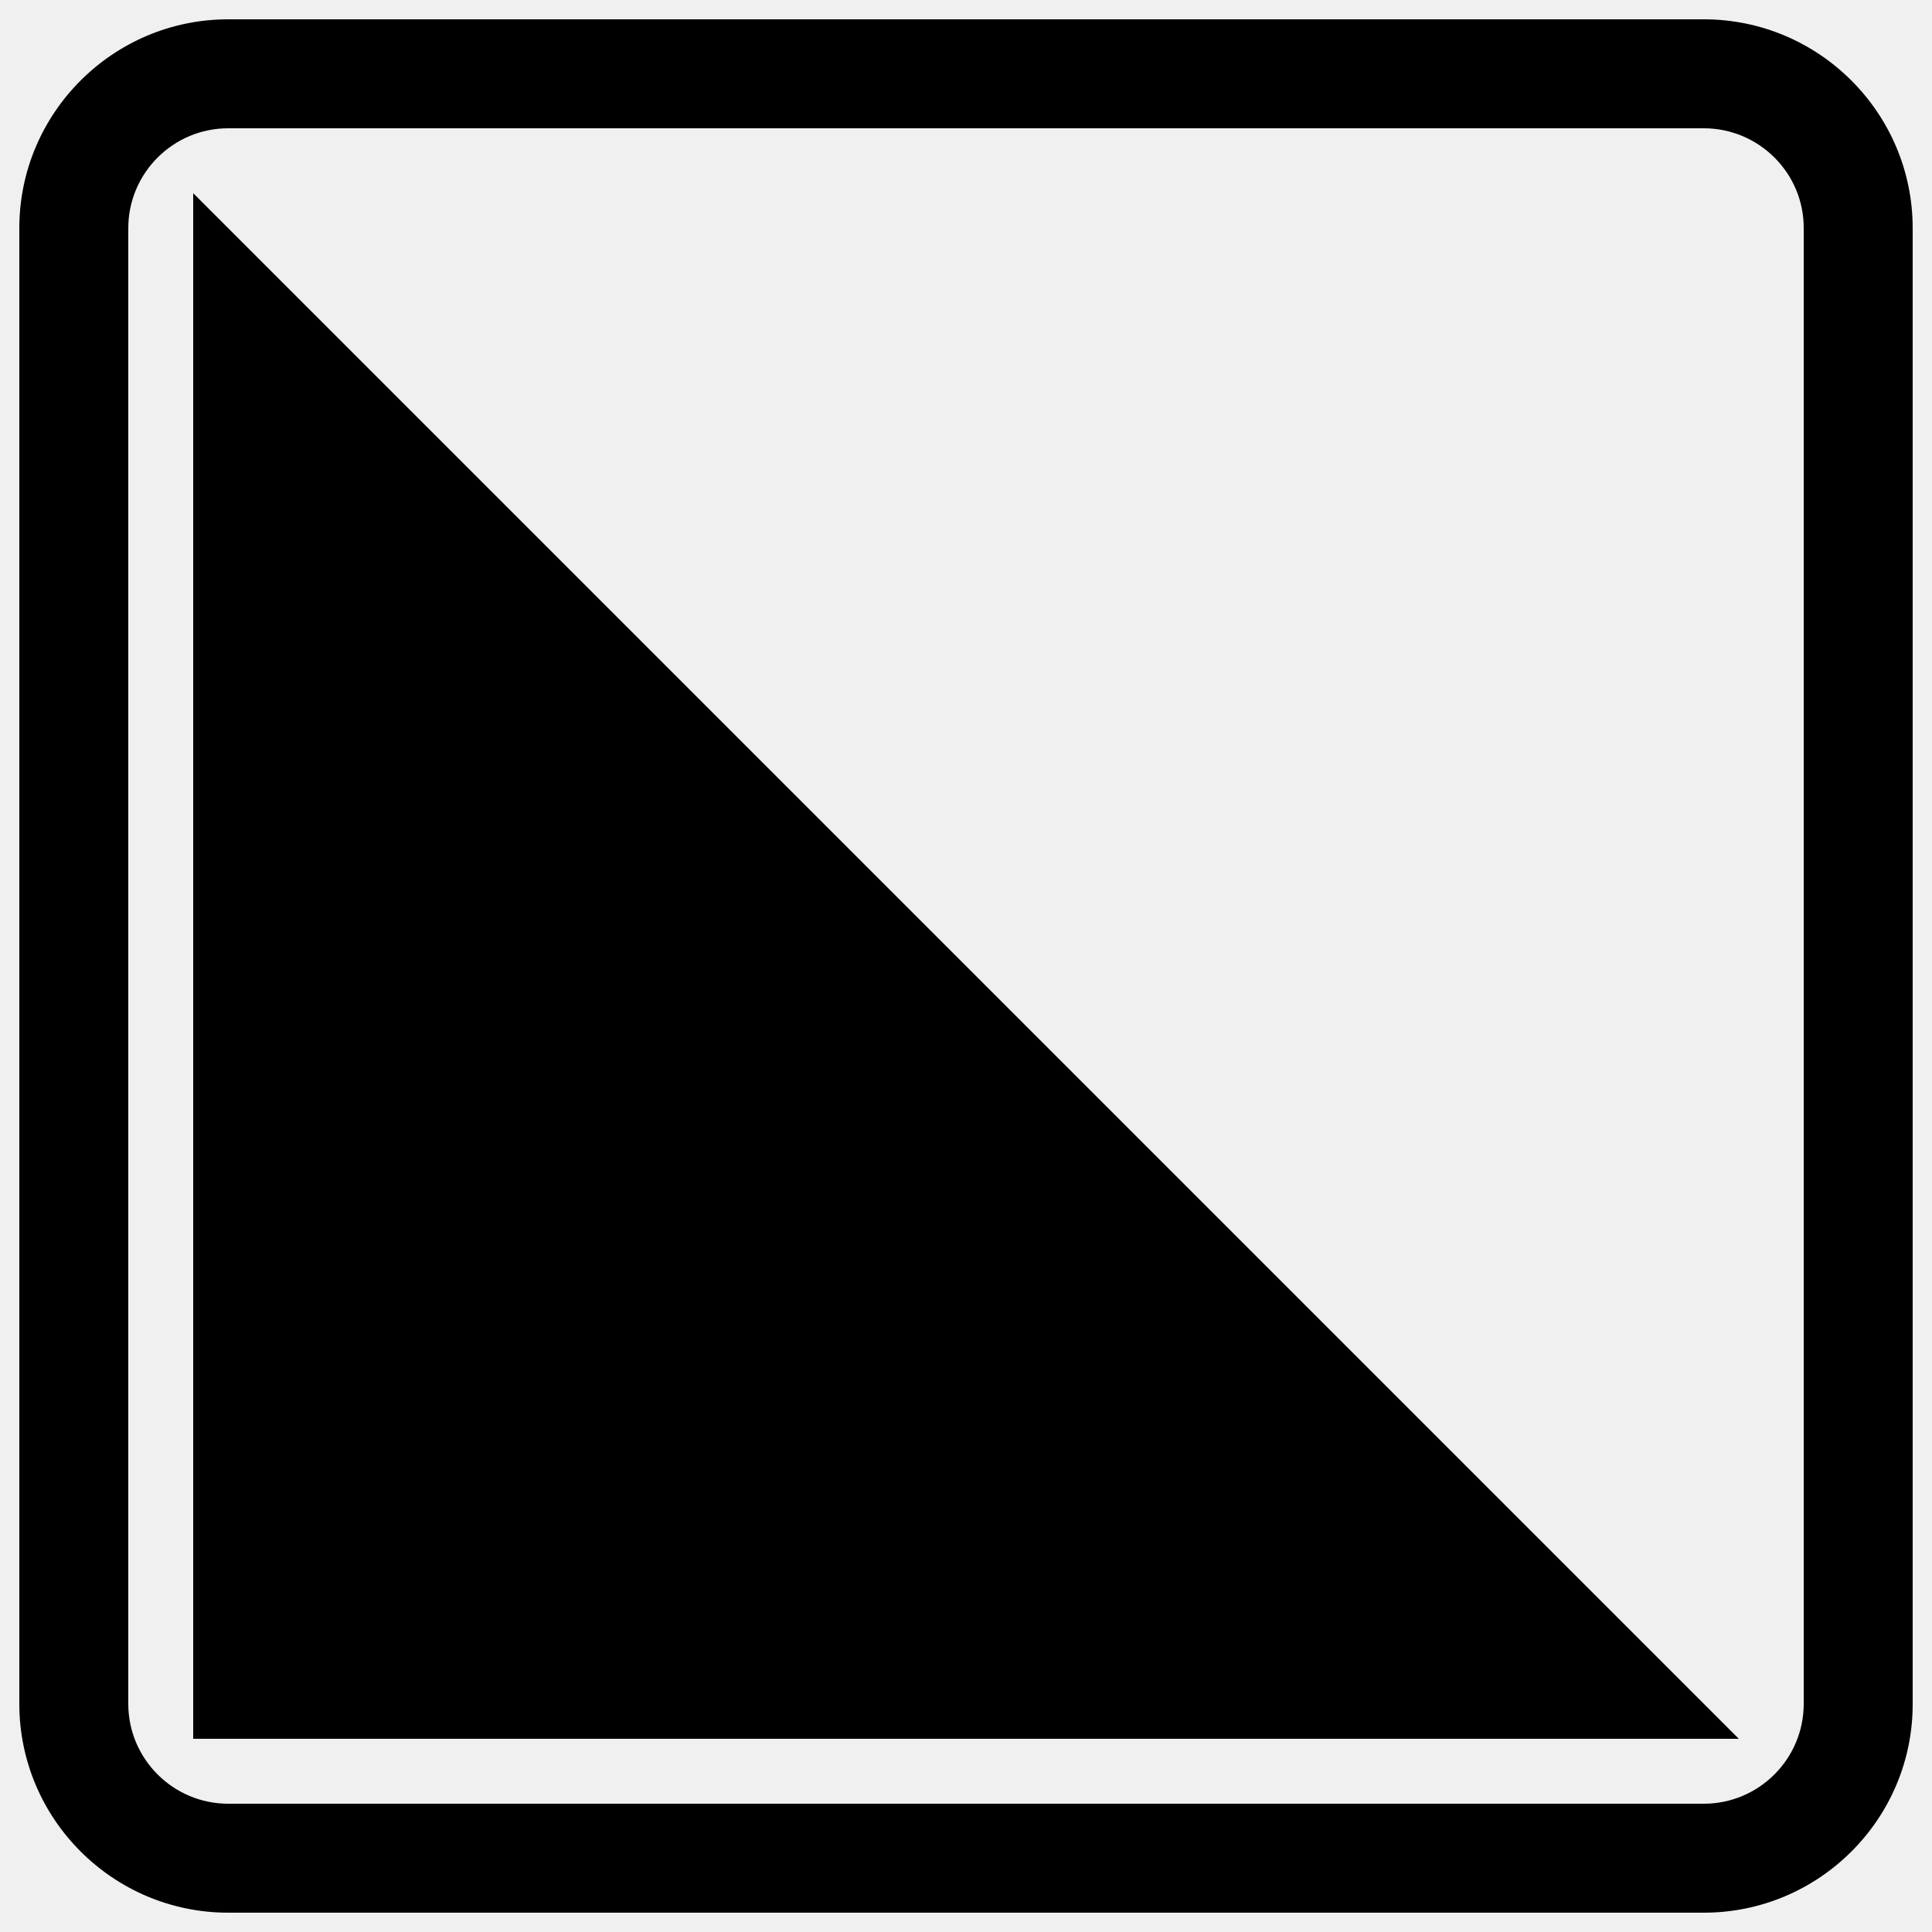
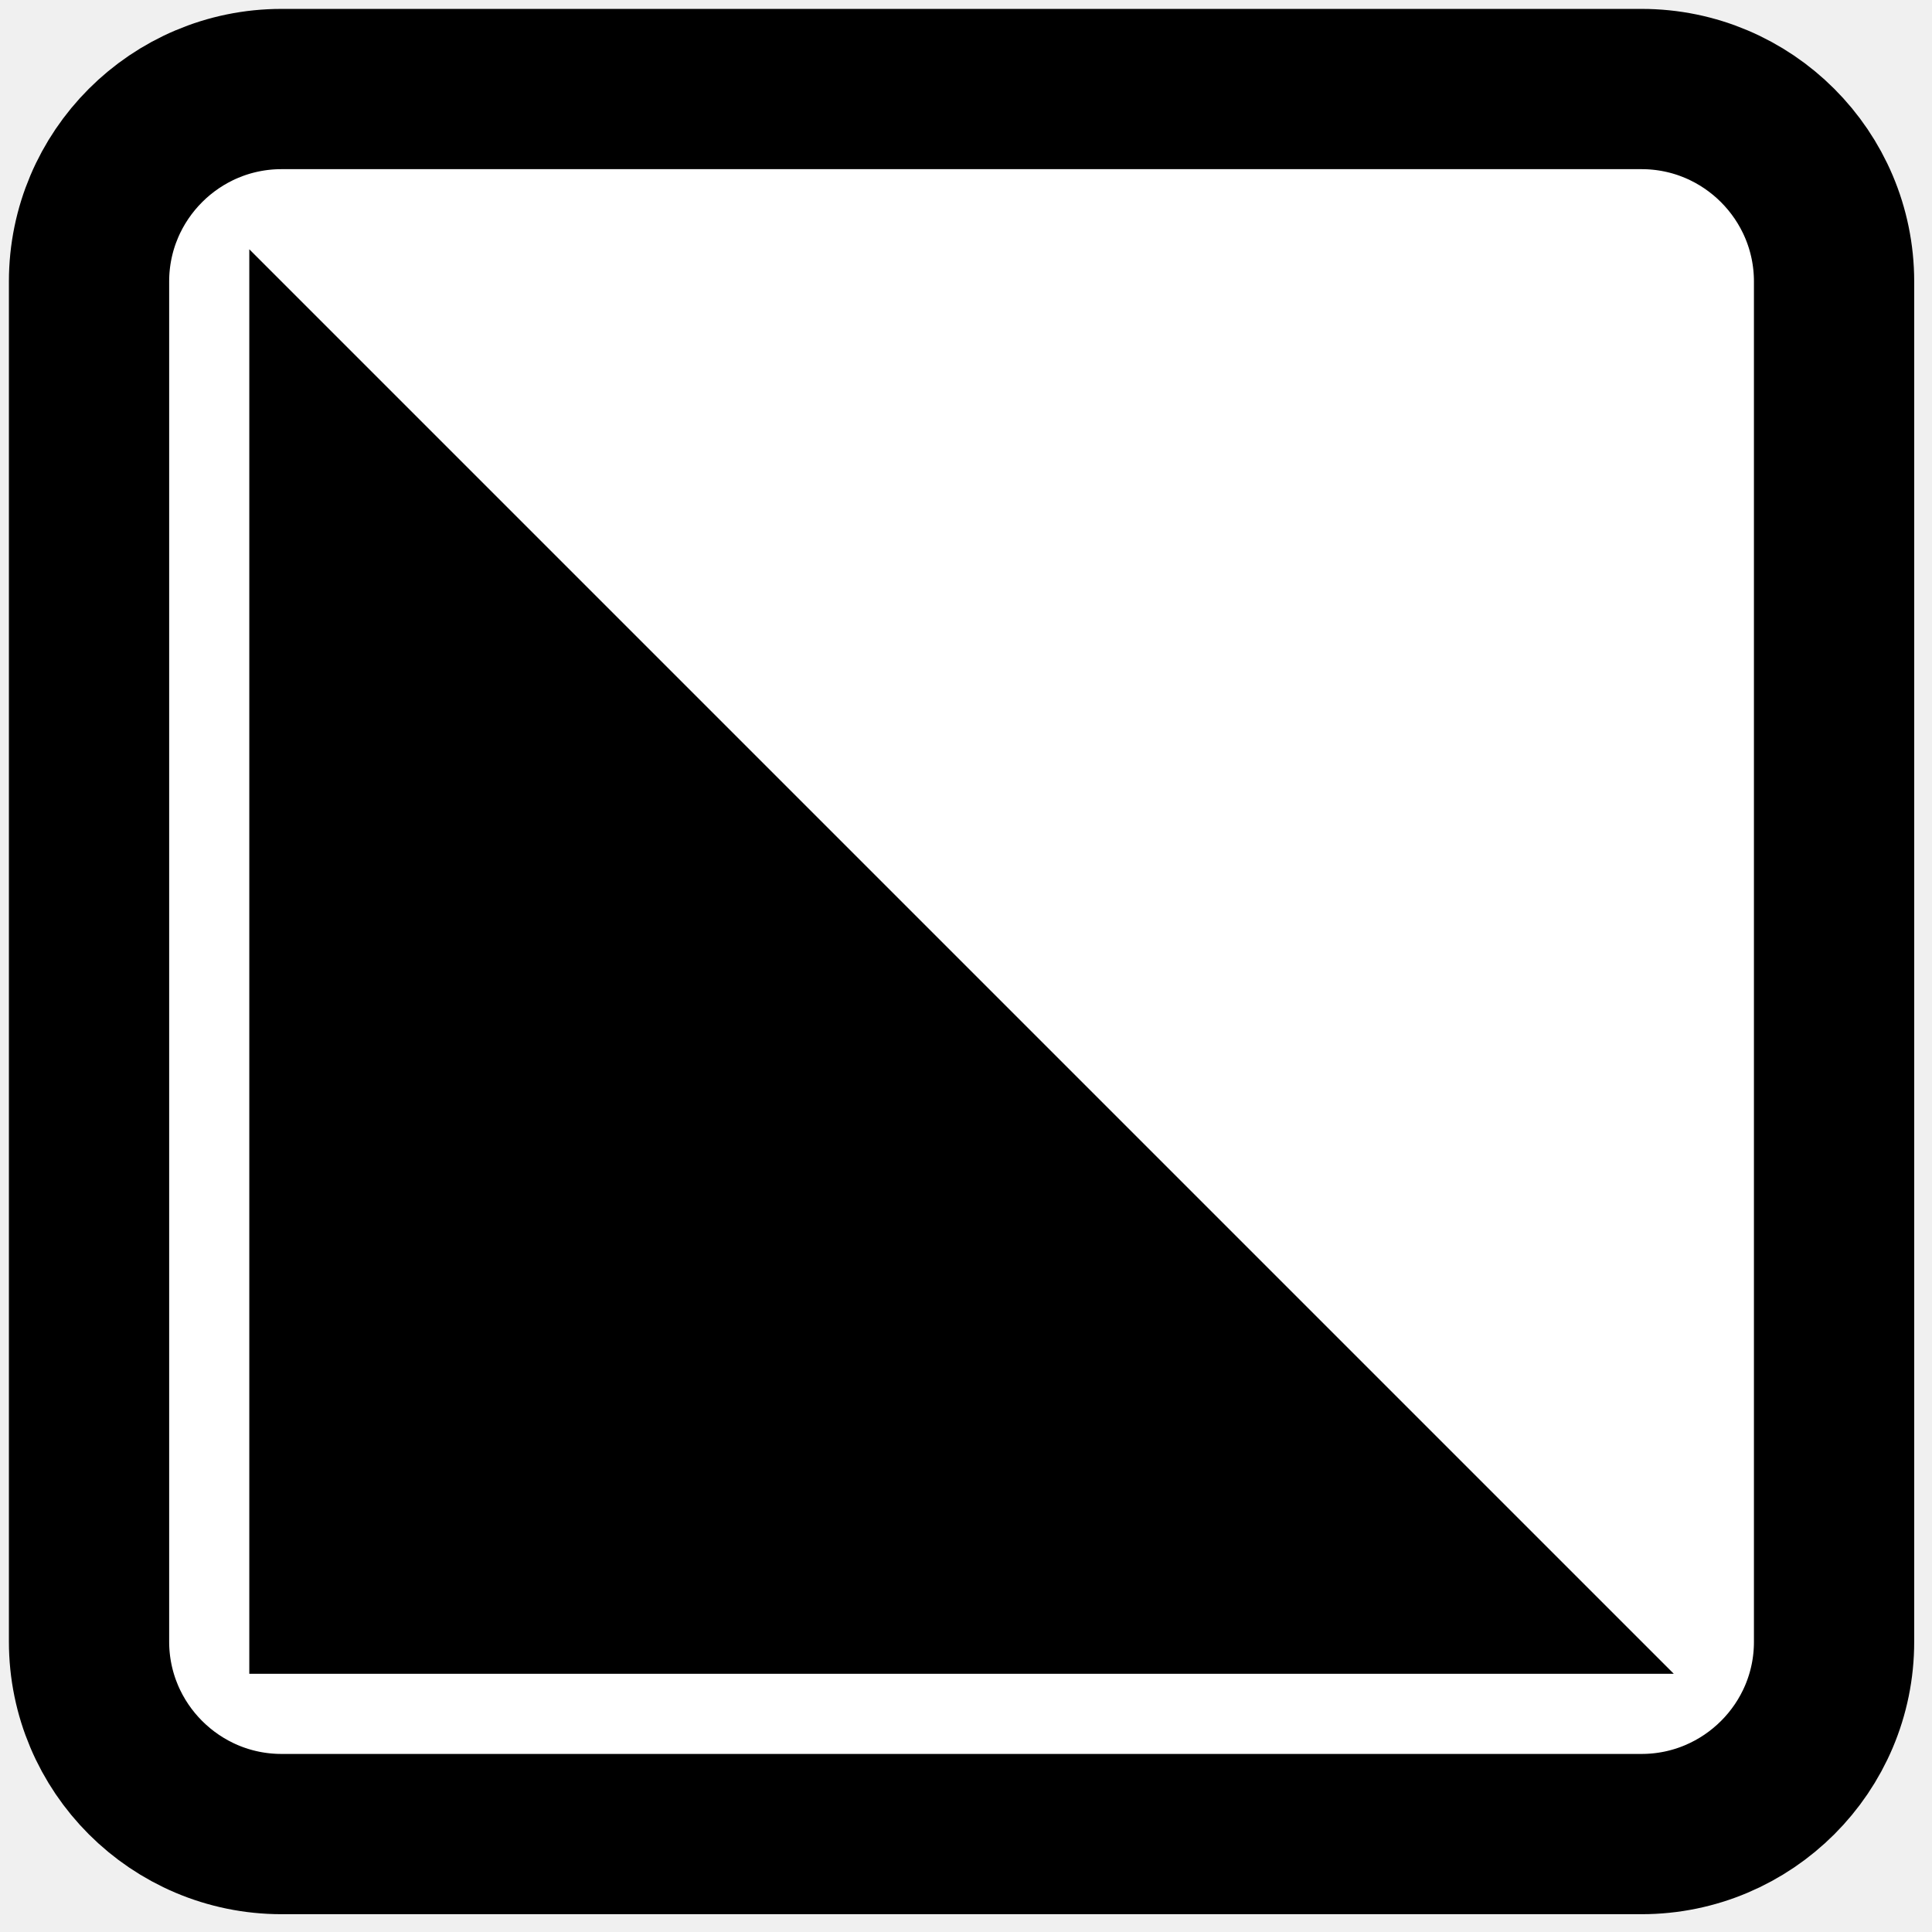
- <svg xmlns="http://www.w3.org/2000/svg" viewBox="0 0 1000 1000" width="1000" height="1000">
+ <svg xmlns="http://www.w3.org/2000/svg" viewBox="-40 -40 1085 1085" width="100" height="100">
+   <path d="M881.9,990H118.1C58.5,990,10,941.5,10,881.9V118.1C10,58.5,58.5,10,118.1,10h763.8C941.5,10,990,58.5,990,118.1v763.8C990.1,941.5,941.5,990,881.9,990z" fill="white" stroke="black" stroke-width="90" />
  <polygon points="100 100, 900 900, 100 900" />
-   <path d="M881.9,990H118.1C58.5,990,10,941.5,10,881.9V118.1C10,58.5,58.5,10,118.1,10h763.8C941.5,10,990,58.5,990,118.1v763.8C990.1,941.5,941.5,990,881.9,990z M118.1,66.4c-28.5,0-51.7,23.2-51.7,51.7v763.8c0,28.5,23.2,51.7,51.7,51.7h763.8c28.5,0,51.7-23.2,51.7-51.7V118.1c0.1-28.5-23.2-51.7-51.7-51.7L118.1,66.4L118.1,66.4z" />
</svg>
